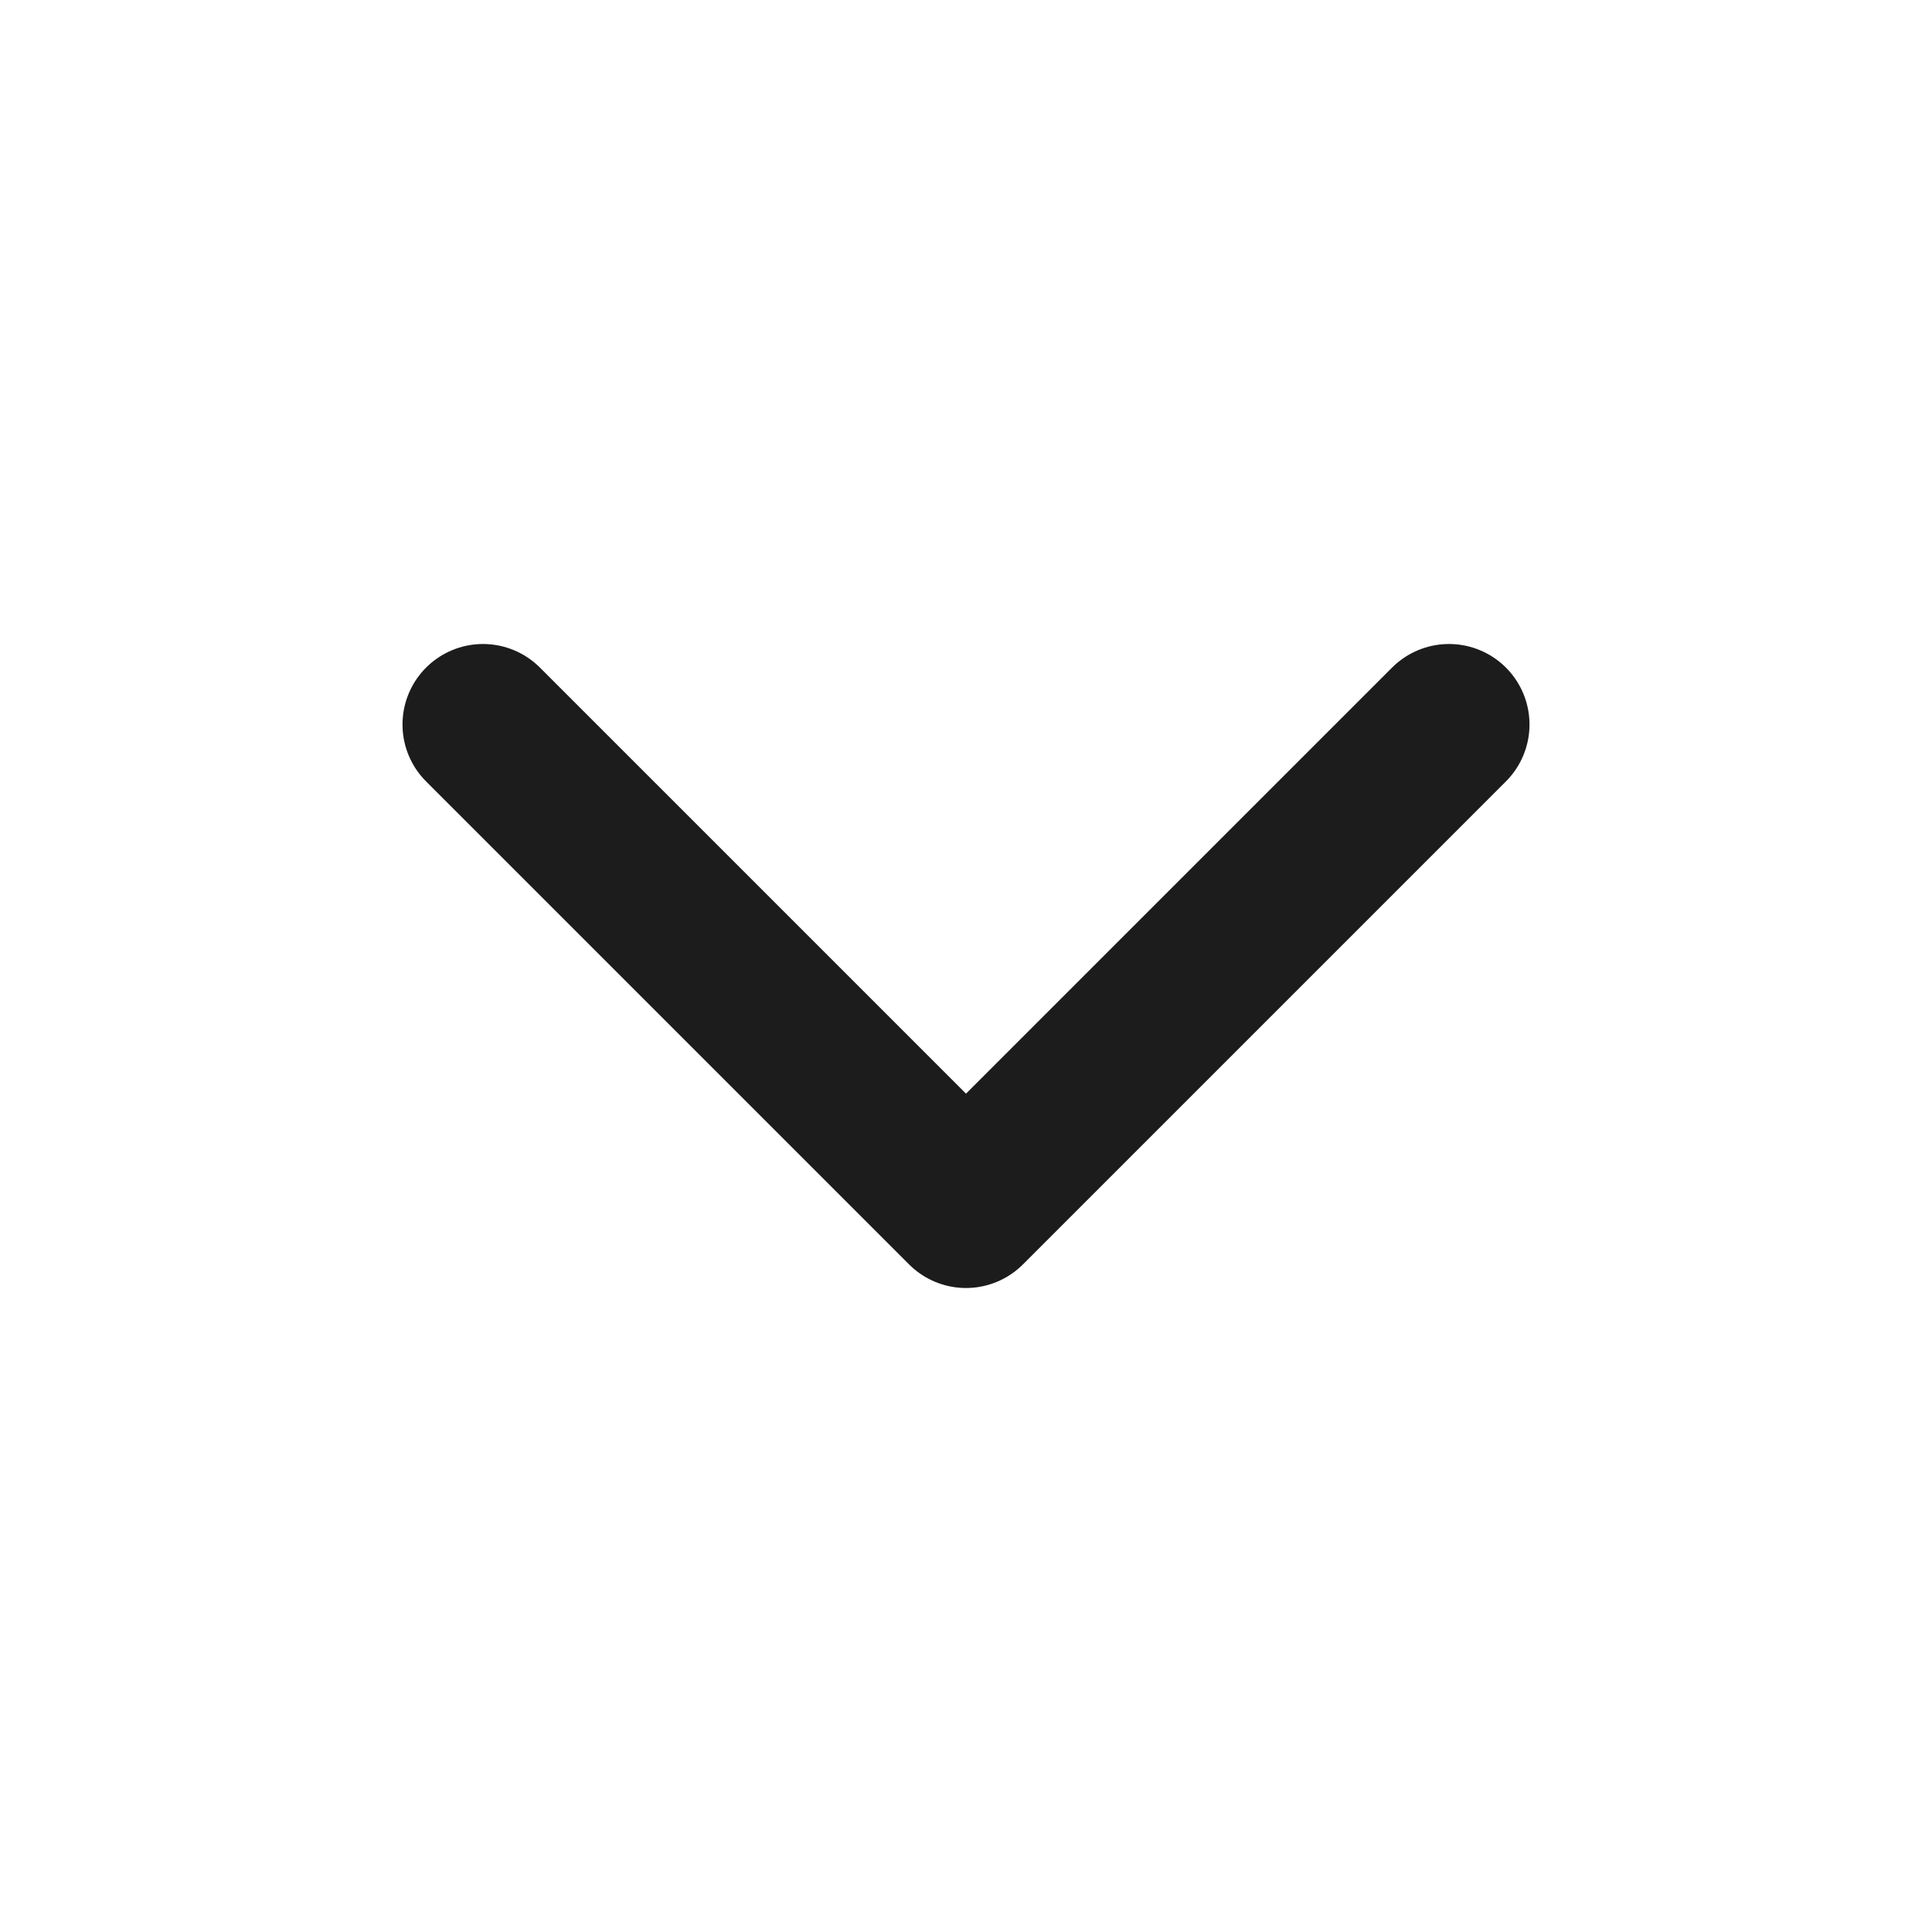
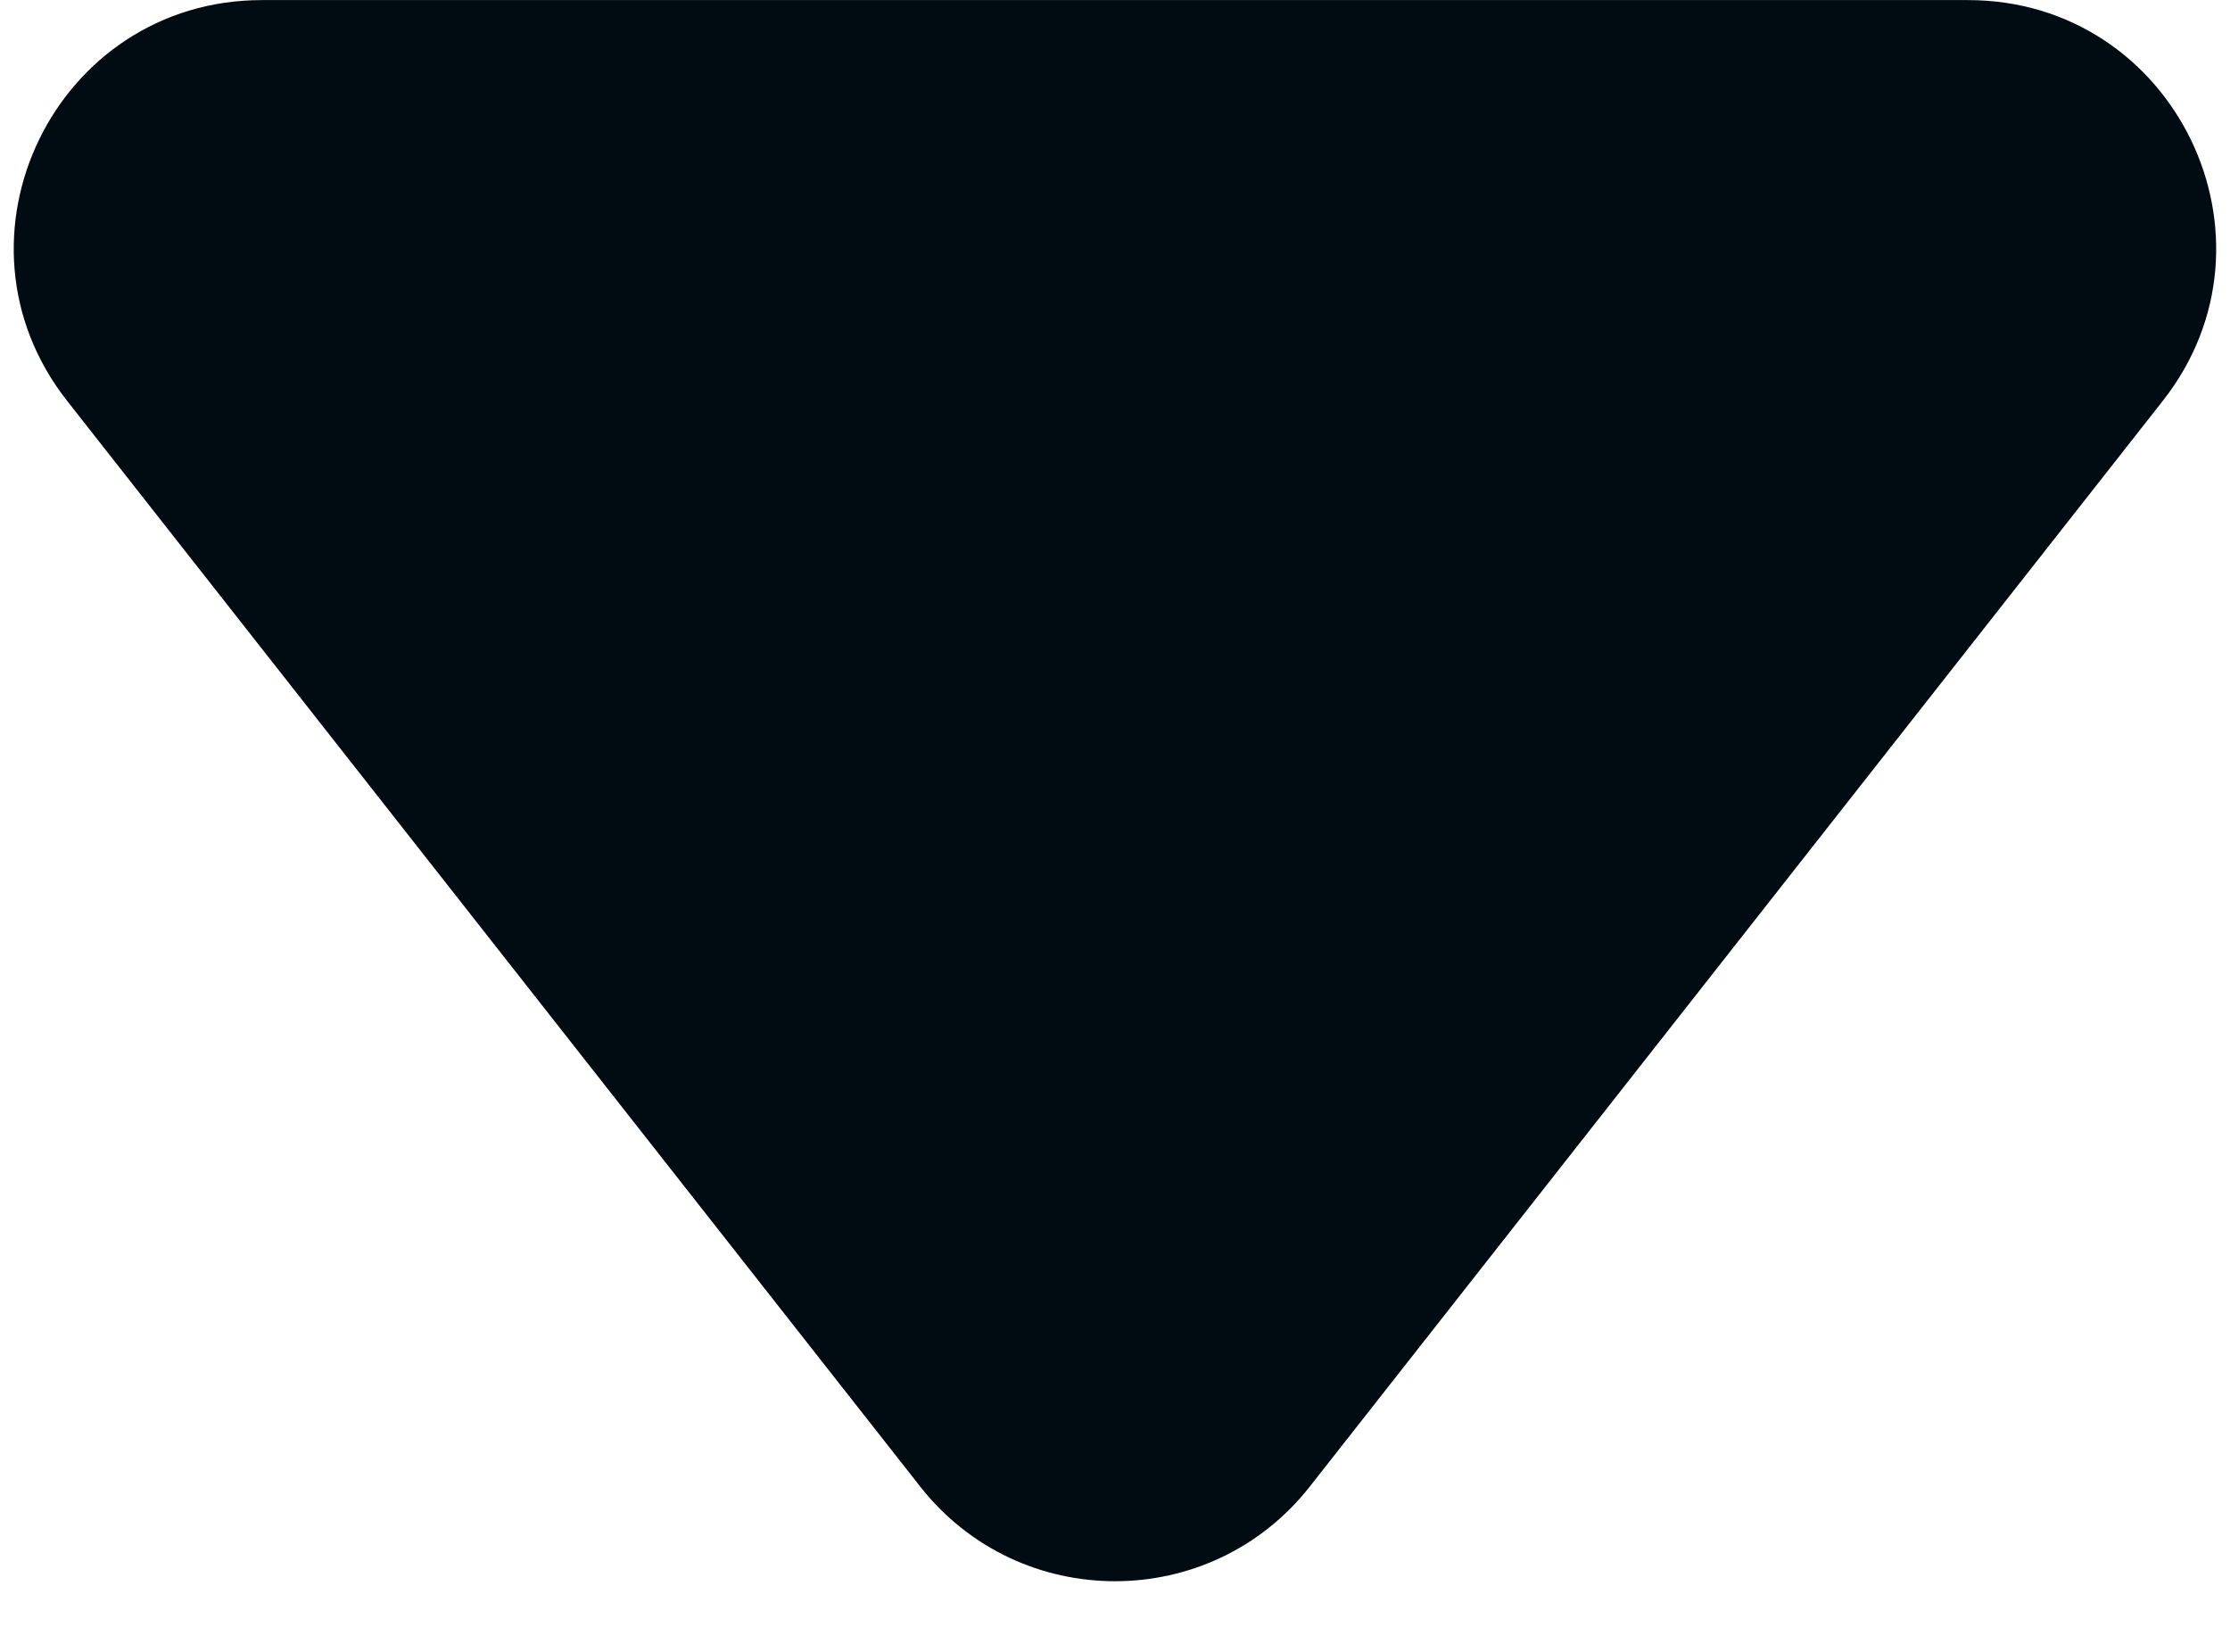
- <svg xmlns="http://www.w3.org/2000/svg" fill="none" height="24" viewBox="0 0 24 24" width="24">
-   <path d="m6 9 6 6 6-6" stroke="#1c1c1c" stroke-linecap="round" stroke-linejoin="round" stroke-width="2" />
+ <svg xmlns="http://www.w3.org/2000/svg" fill="none" height="20" viewBox="0 0 27 20" width="27">
+   <path d="m15.859 17.998c-1.201 1.529-3.517 1.529-4.718 0l-10.328-13.144c-1.547-1.968-.144-4.853 2.359-4.853l20.655 0c2.503 0 3.906 2.885 2.359 4.853z" fill="#000c12" />
</svg>
